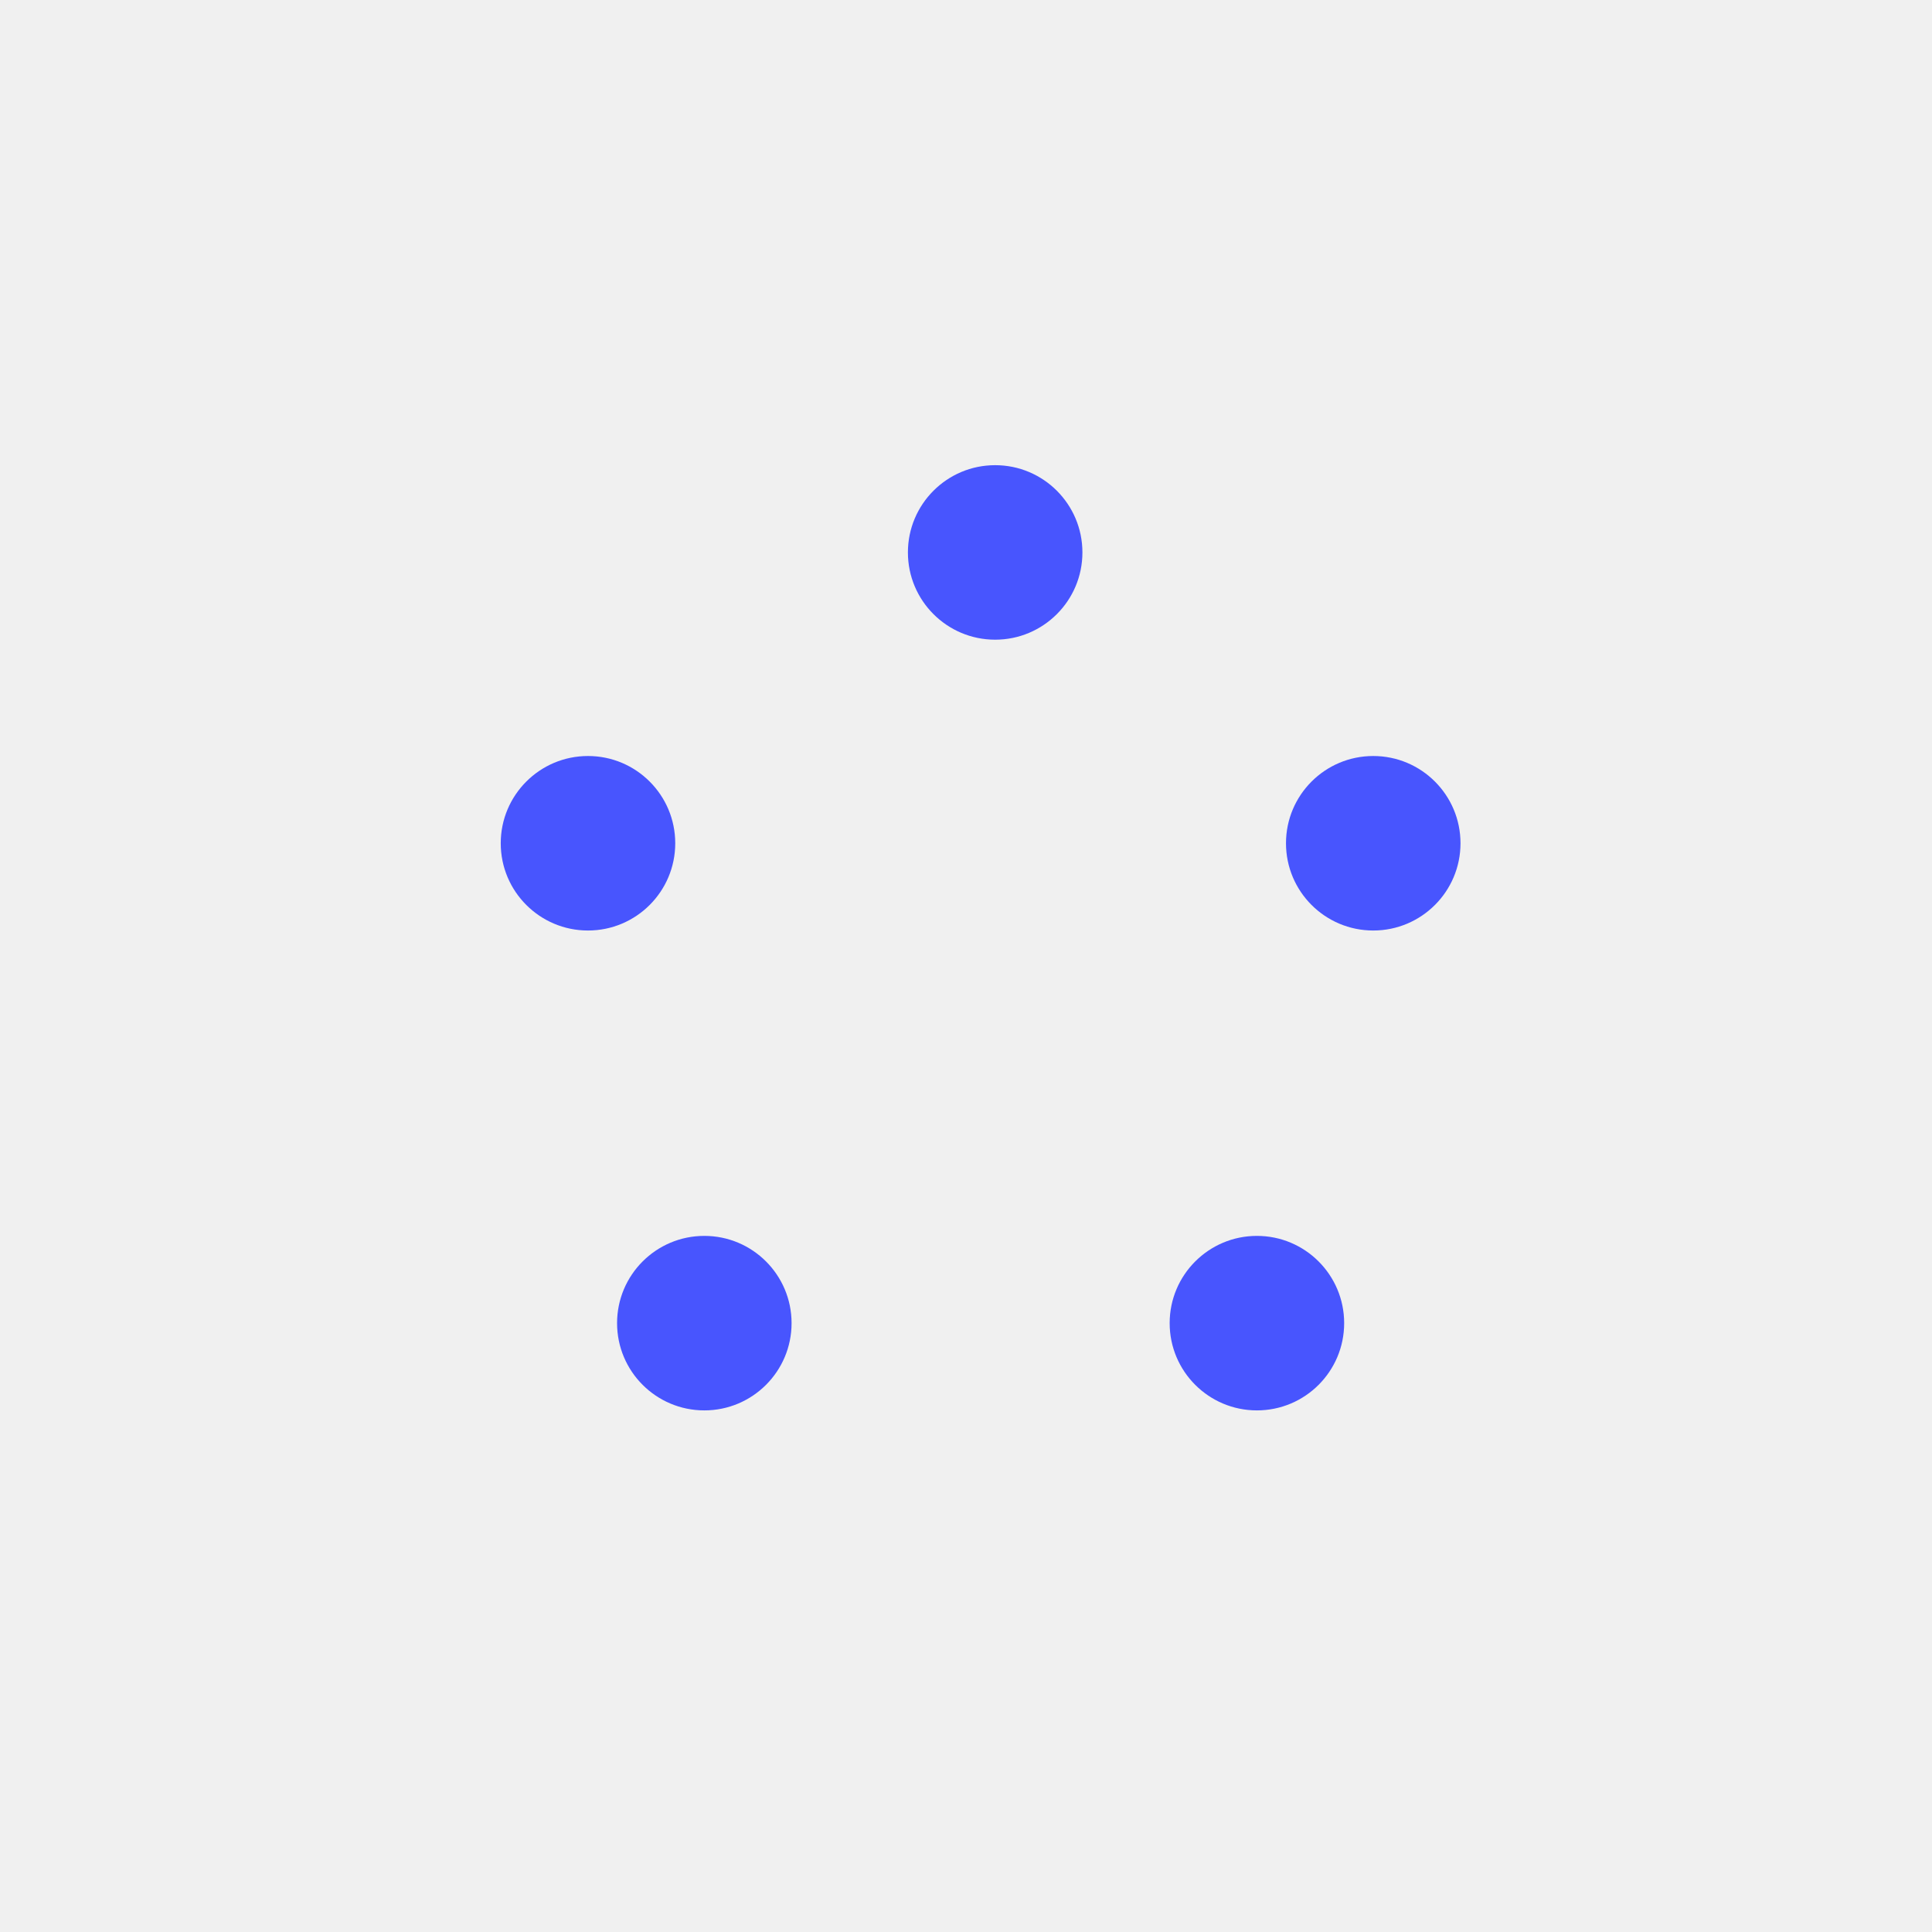
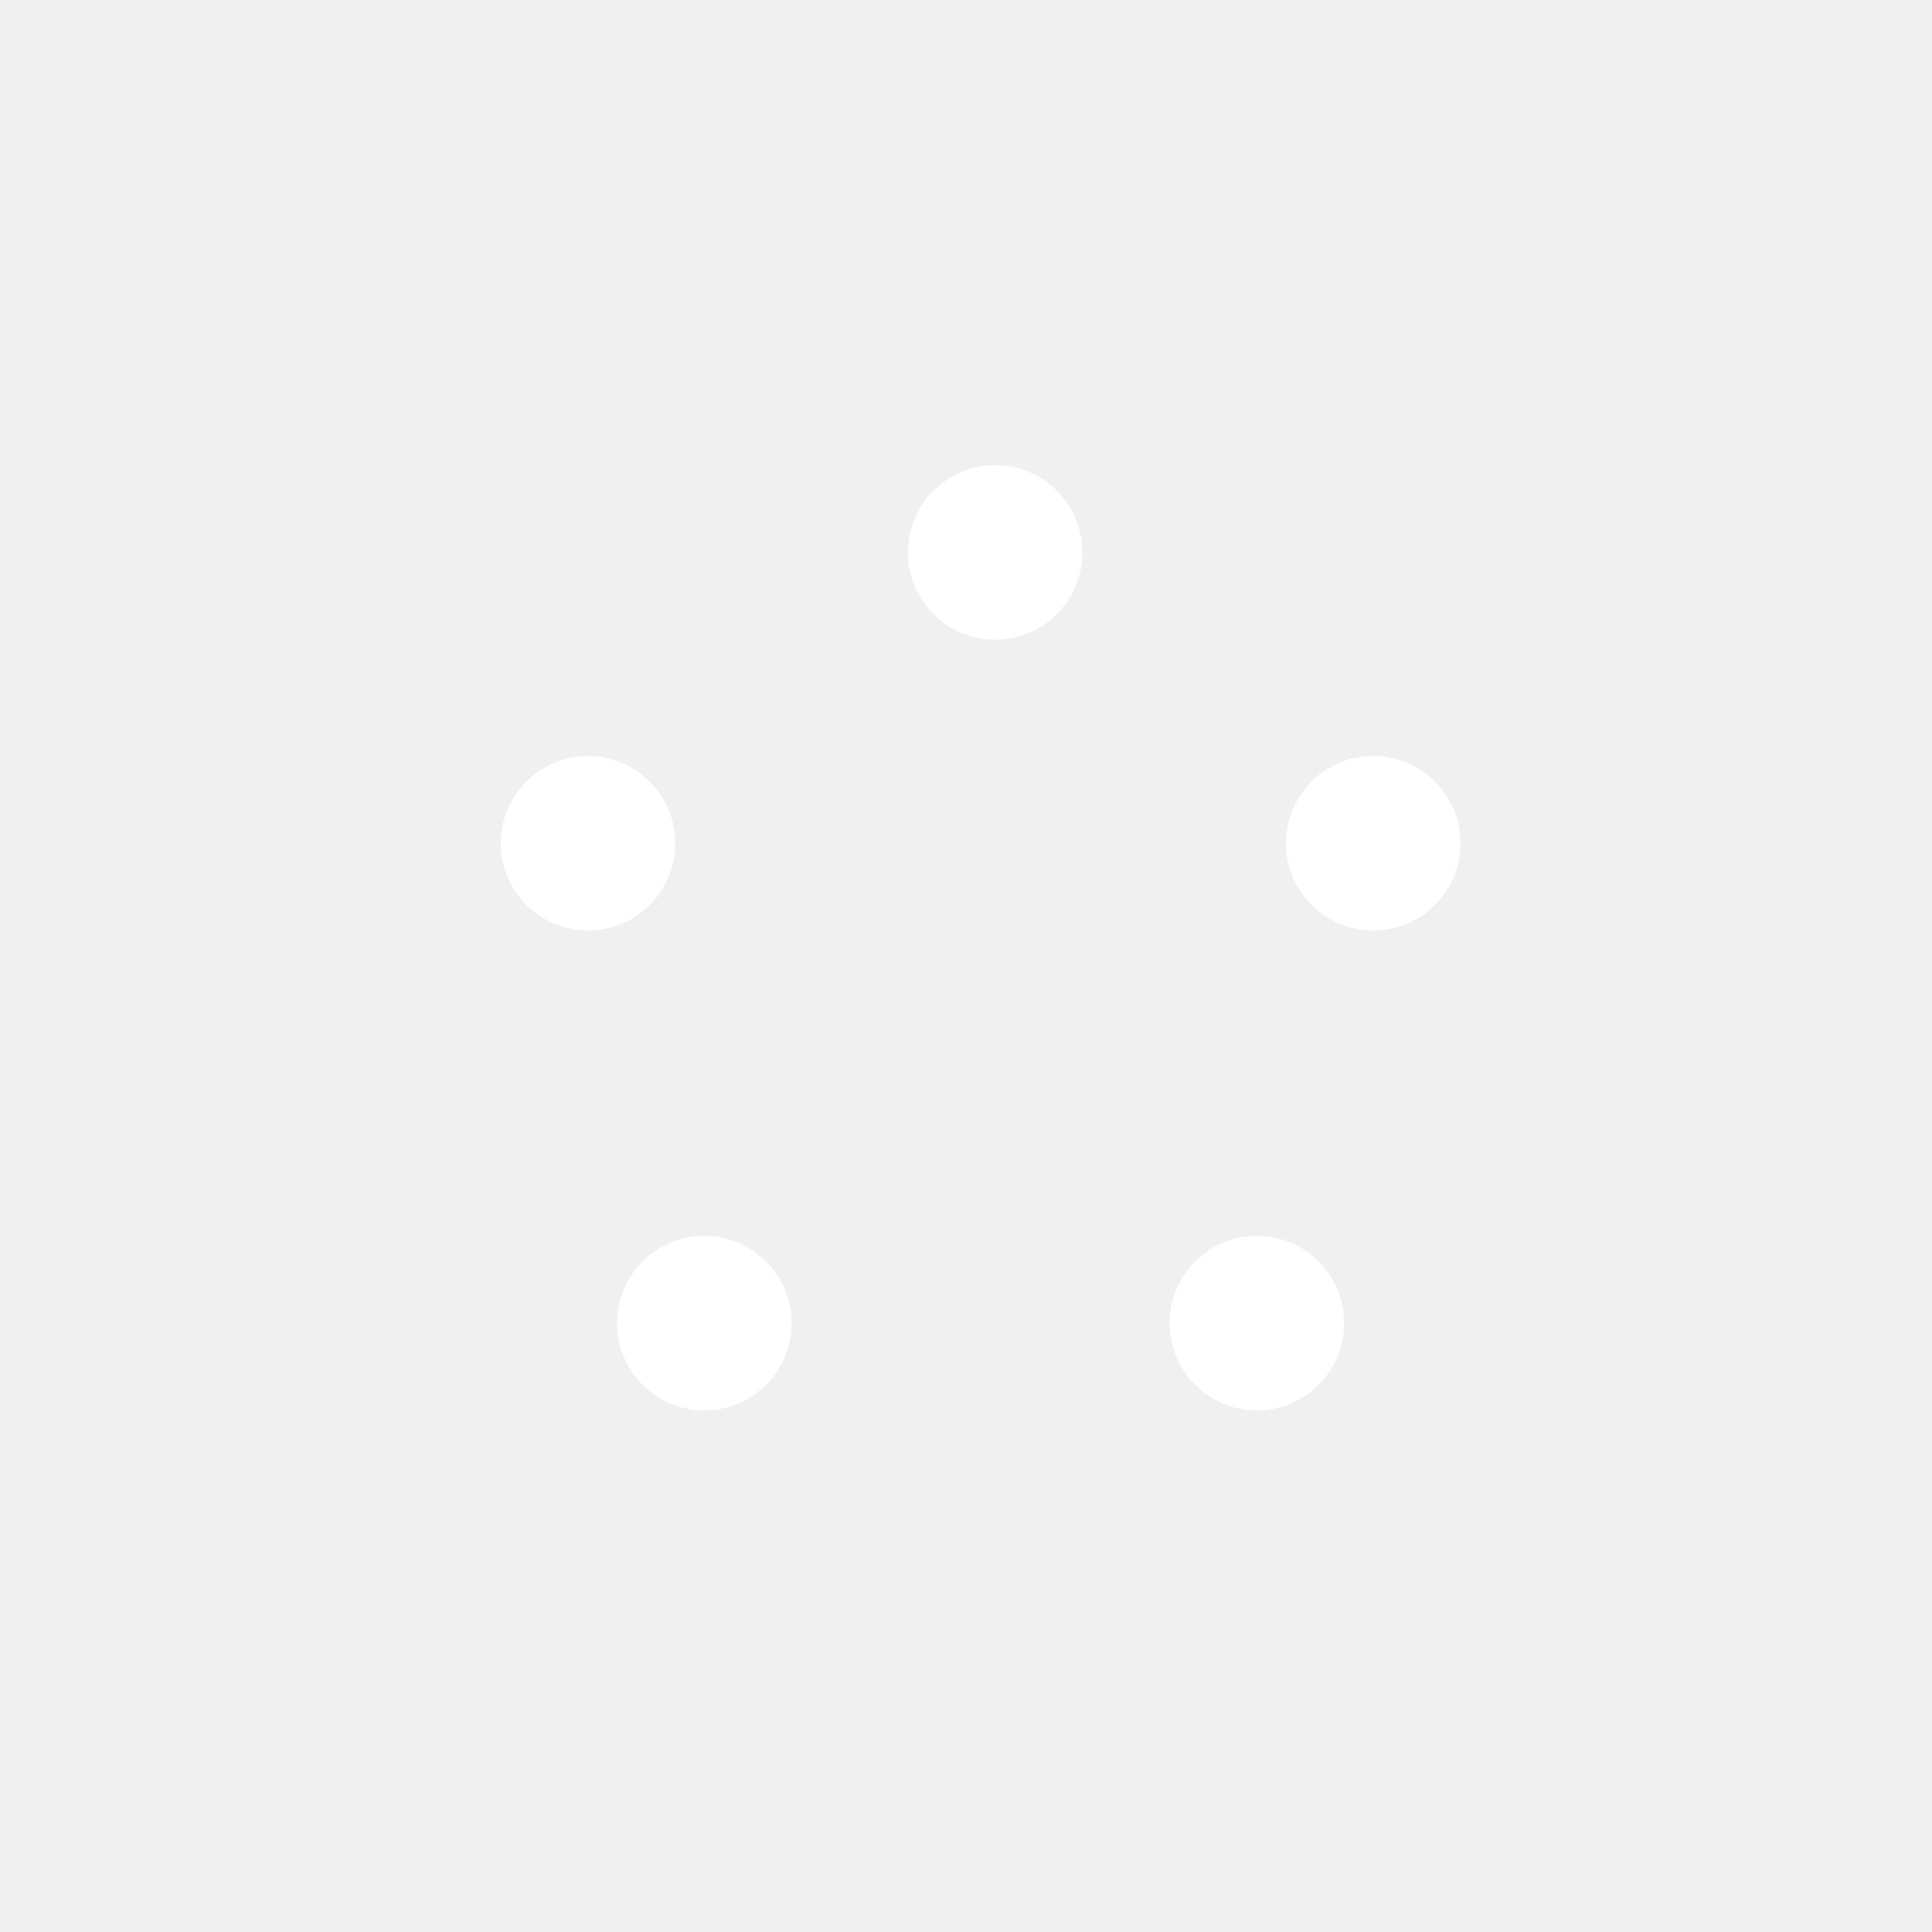
<svg xmlns="http://www.w3.org/2000/svg" width="210mm" height="210mm" viewBox="0 0 210 210" version="1.1" id="svg8">
  <defs id="defs2" />
  <g id="layer1" transform="translate(0,-87)">
    <rect style="fill:#4757fe;fill-opacity:1;stroke:none;stroke-width:6.818;stroke-miterlimit:4;stroke-dasharray:none;stroke-opacity:1" id="rect831" width="3.024" height="0.756" x="257.024" y="96.673" ry="0.378" />
-     <circle style="fill:#4855fe;fill-opacity:1;stroke:none;stroke-width:6.11;stroke-miterlimit:4;stroke-dasharray:none;stroke-opacity:1" id="path833" cx="149.266" cy="178.659" r="9.484" />
-     <circle style="fill:#4855fe;fill-opacity:1;stroke:none;stroke-width:6.11;stroke-miterlimit:4;stroke-dasharray:none;stroke-opacity:1" id="path833-3" cx="108.17" cy="147.047" r="9.484" />
-     <circle style="fill:#4855fe;fill-opacity:1;stroke:none;stroke-width:6.11;stroke-miterlimit:4;stroke-dasharray:none;stroke-opacity:1" id="path833-6" cx="136.621" cy="230.82" r="9.484" />
-     <circle style="fill:#4855fe;fill-opacity:1;stroke:none;stroke-width:6.11;stroke-miterlimit:4;stroke-dasharray:none;stroke-opacity:1" id="path833-7" cx="63.912" cy="178.659" r="9.484" />
-     <circle style="fill:#4855fe;fill-opacity:1;stroke:none;stroke-width:6.11;stroke-miterlimit:4;stroke-dasharray:none;stroke-opacity:1" id="path833-5" cx="76.557" cy="230.82" r="9.484" />
+     <circle style="fill:#ffffff;fill-opacity:1;stroke:none;stroke-width:6.11;stroke-miterlimit:4;stroke-dasharray:none;stroke-opacity:1" id="path833" cx="149.266" cy="178.659" r="9.484" />
+     <circle style="fill:#ffffff;fill-opacity:1;stroke:none;stroke-width:6.11;stroke-miterlimit:4;stroke-dasharray:none;stroke-opacity:1" id="path833-3" cx="108.17" cy="147.047" r="9.484" />
+     <circle style="fill:#ffffff;fill-opacity:1;stroke:none;stroke-width:6.11;stroke-miterlimit:4;stroke-dasharray:none;stroke-opacity:1" id="path833-6" cx="136.621" cy="230.82" r="9.484" />
+     <circle style="fill:#ffffff;fill-opacity:1;stroke:none;stroke-width:6.11;stroke-miterlimit:4;stroke-dasharray:none;stroke-opacity:1" id="path833-7" cx="63.912" cy="178.659" r="9.484" />
+     <circle style="fill:#ffffff;fill-opacity:1;stroke:none;stroke-width:6.11;stroke-miterlimit:4;stroke-dasharray:none;stroke-opacity:1" id="path833-5" cx="76.557" cy="230.82" r="9.484" />
  </g>
</svg>
